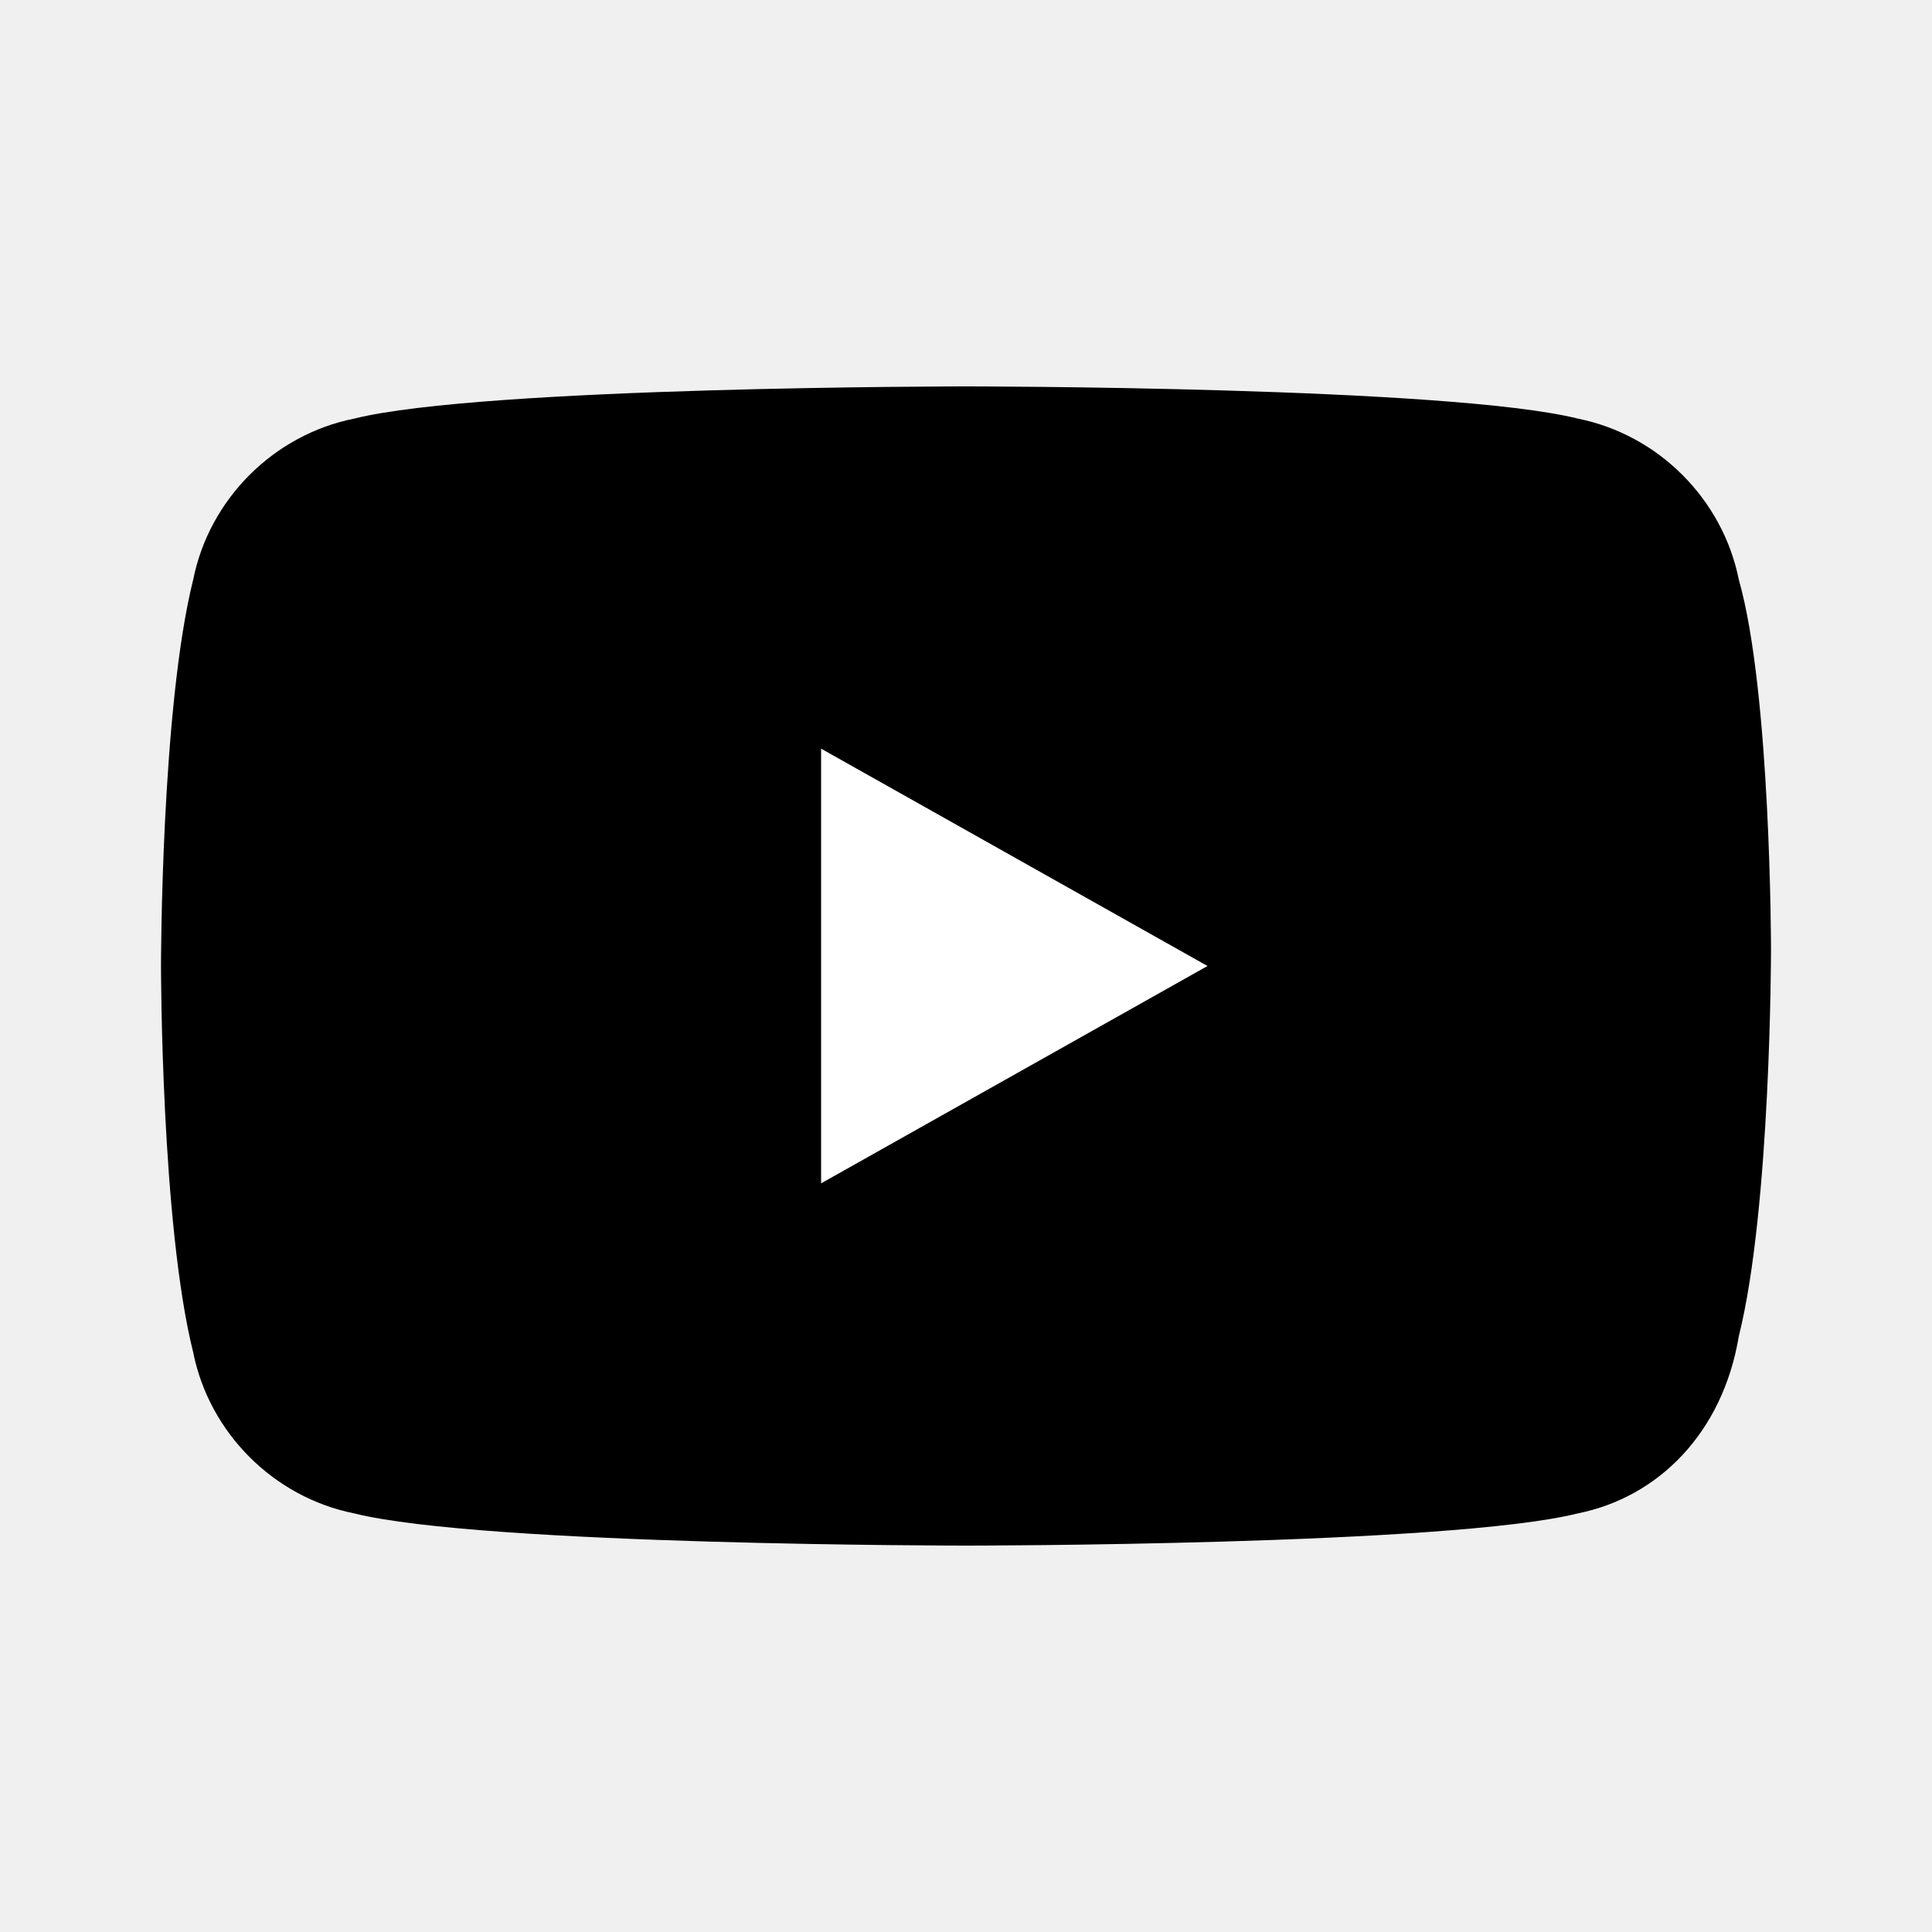
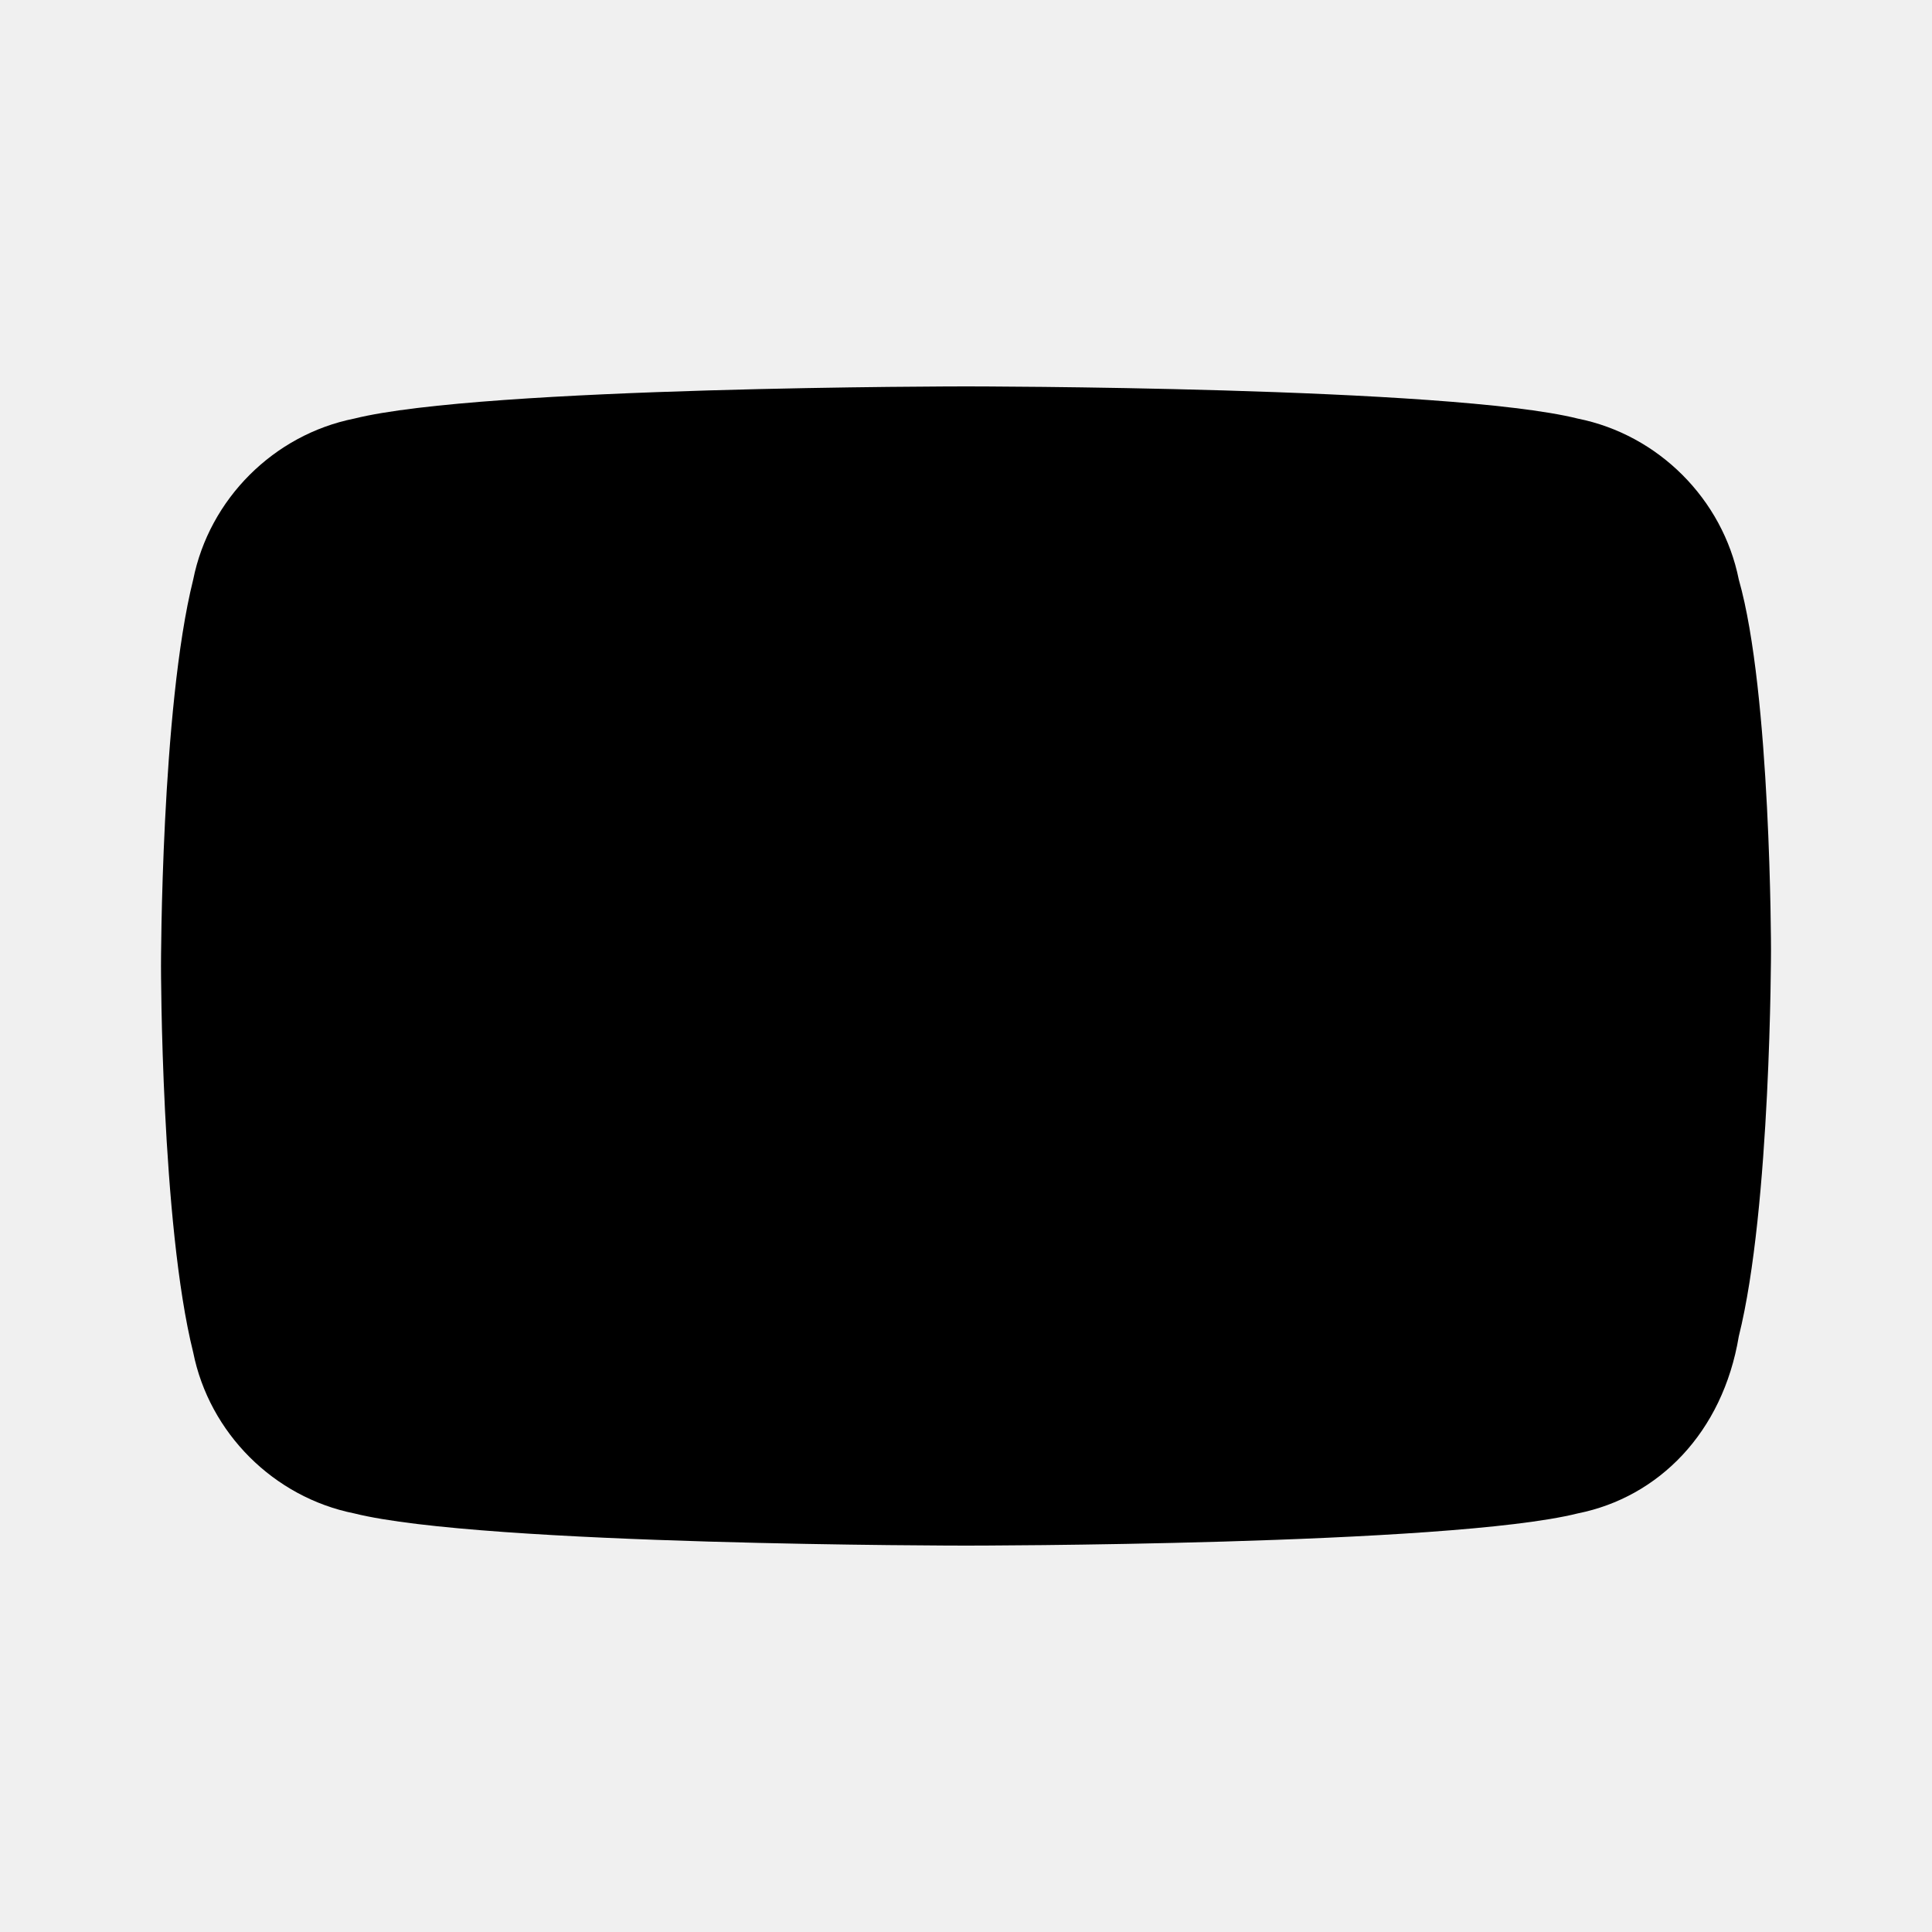
<svg xmlns="http://www.w3.org/2000/svg" viewBox="0 0 24 24" aria-hidden="true" focusable="false">
  <path fill="currentColor" d="M21.6 7.2c-.2-1-1-1.8-2-2C18 4.8 12 4.8 12 4.8s-6 0-7.6.4c-1 .2-1.8 1-2 2C2 8.8 2 12 2 12s0 3.2.4 4.8c.2 1 1 1.8 2 2C6 19.2 12 19.2 12 19.2s6 0 7.6-.4c1-.2 1.8-1 2-2.2.4-1.6.4-4.8.4-4.8s0-3.2-.4-4.6z" />
-   <path fill="white" d="M10.2 9.3v5.4L15 12l-4.8-2.7z" />
+   <path fill="currentColor" d="M10.2 9.3v5.4L15 12l-4.8-2.7z" />
</svg>
